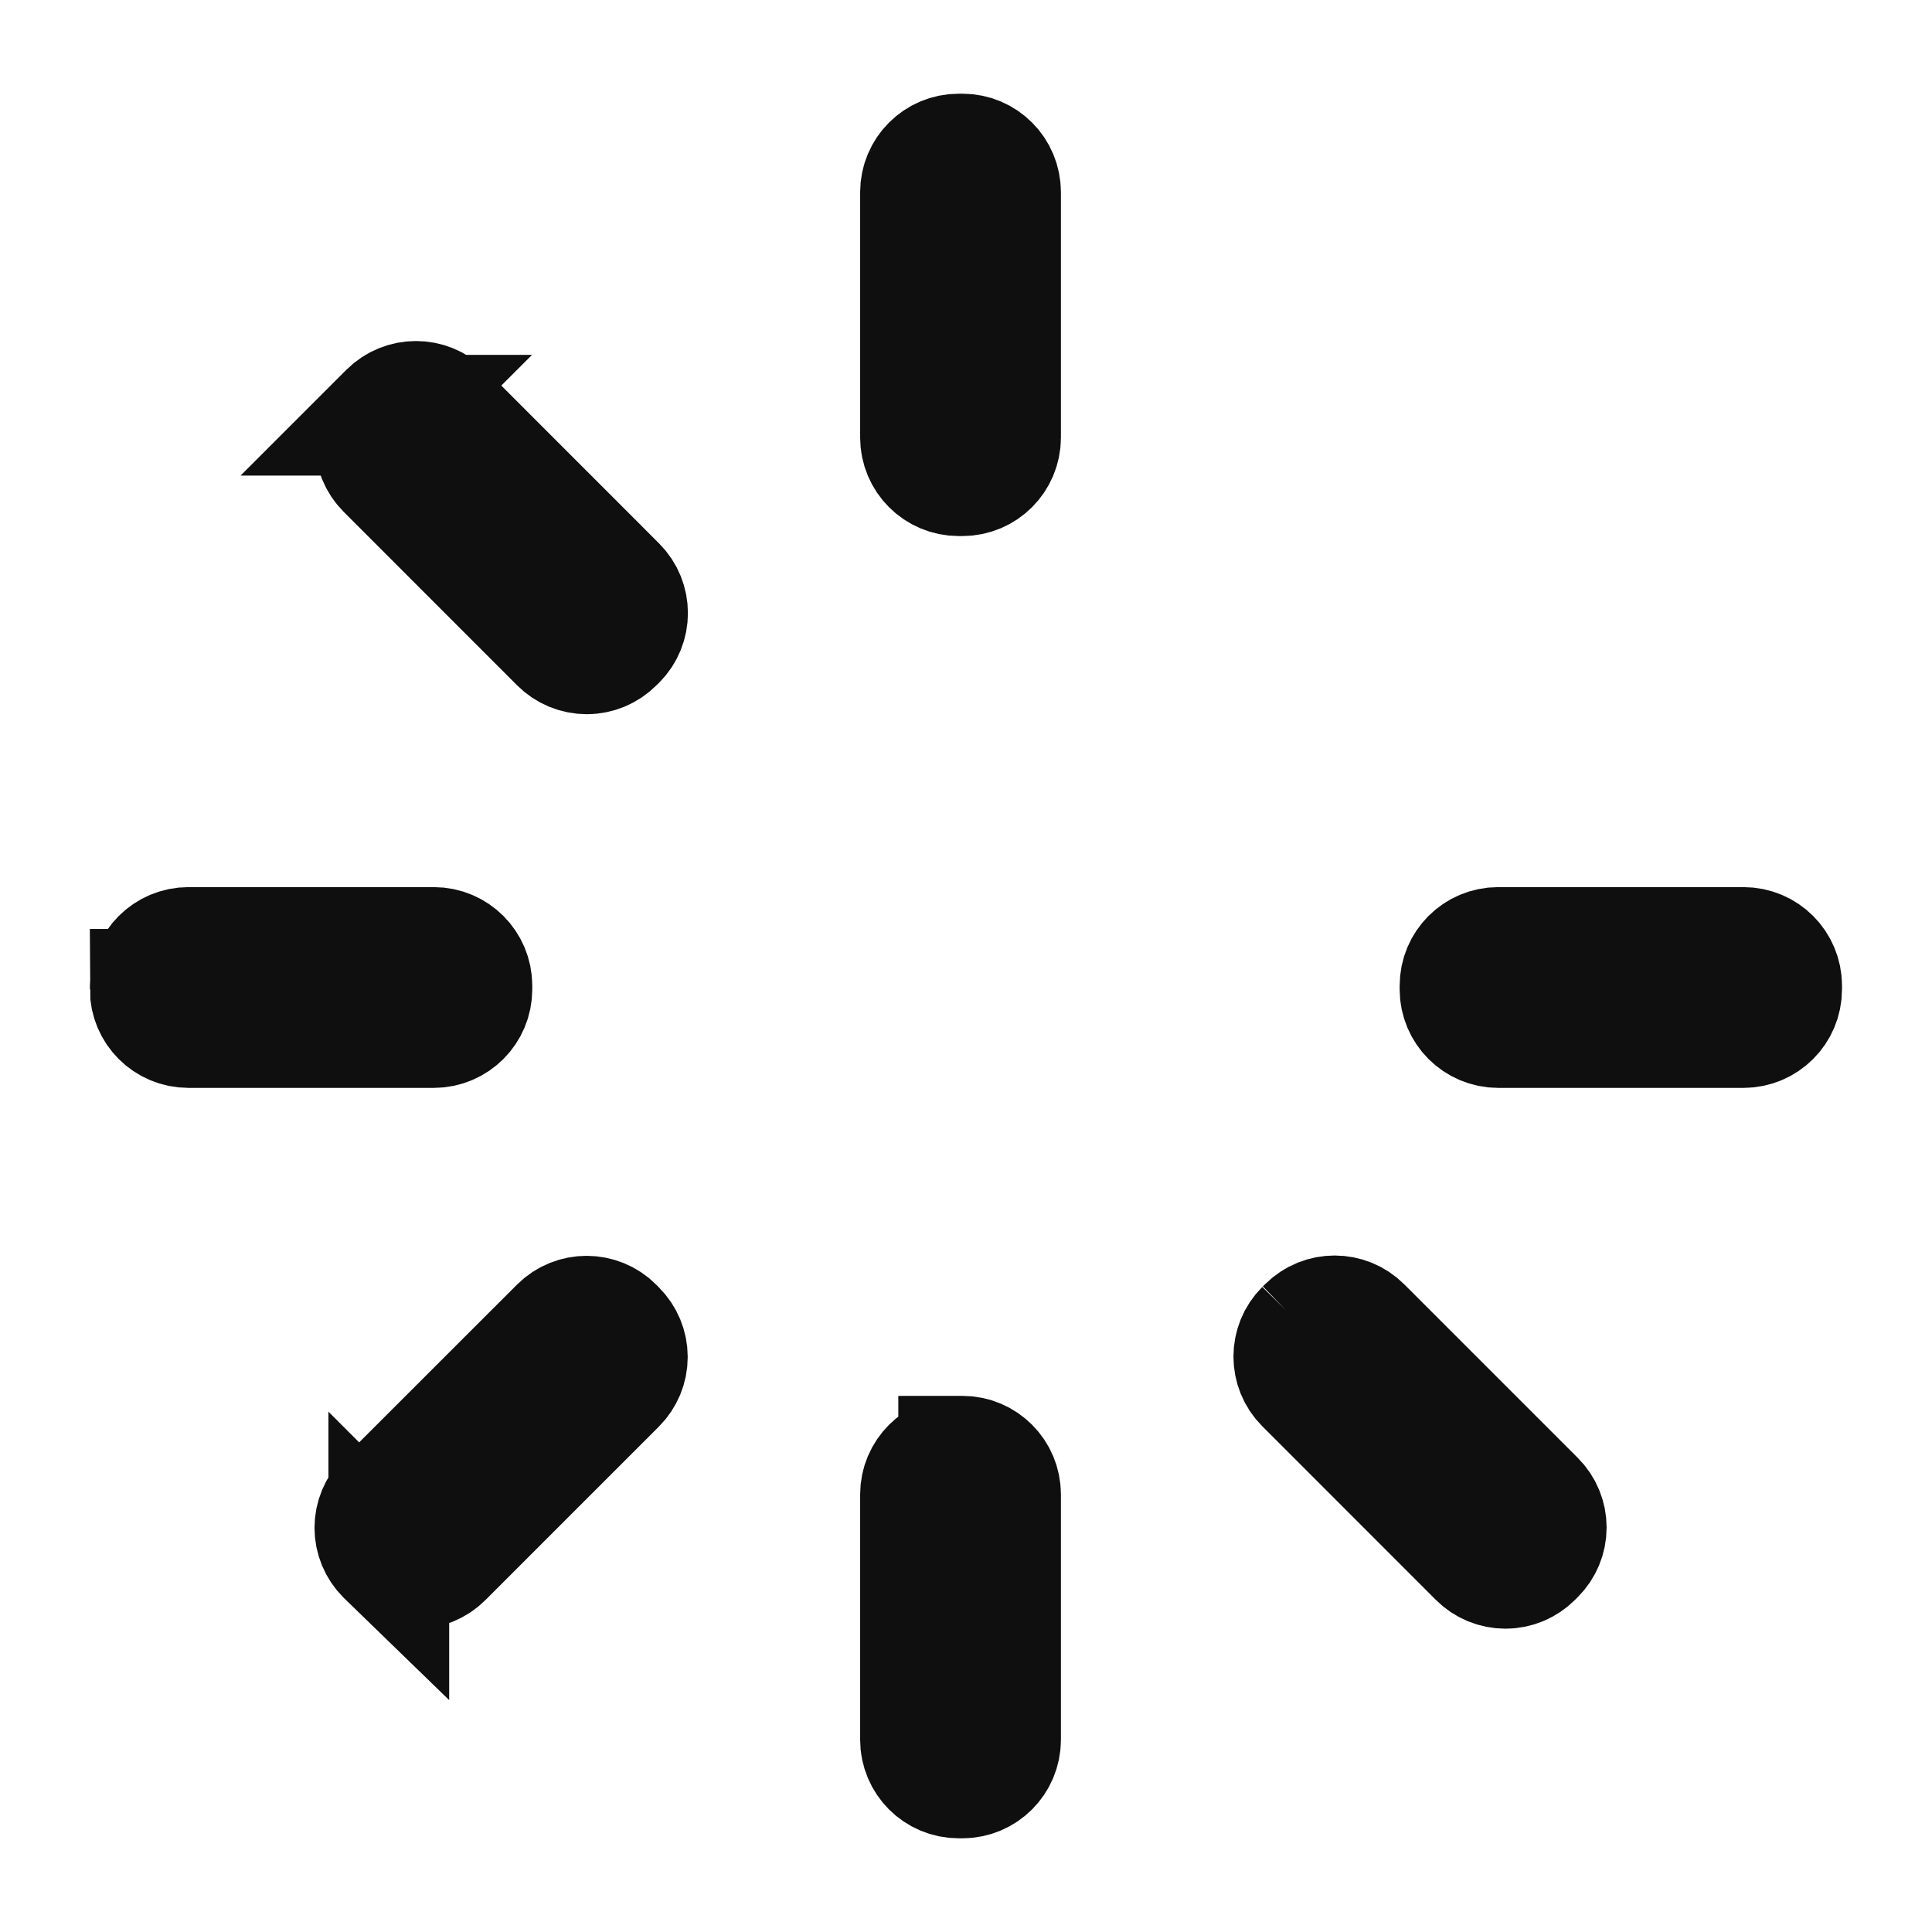
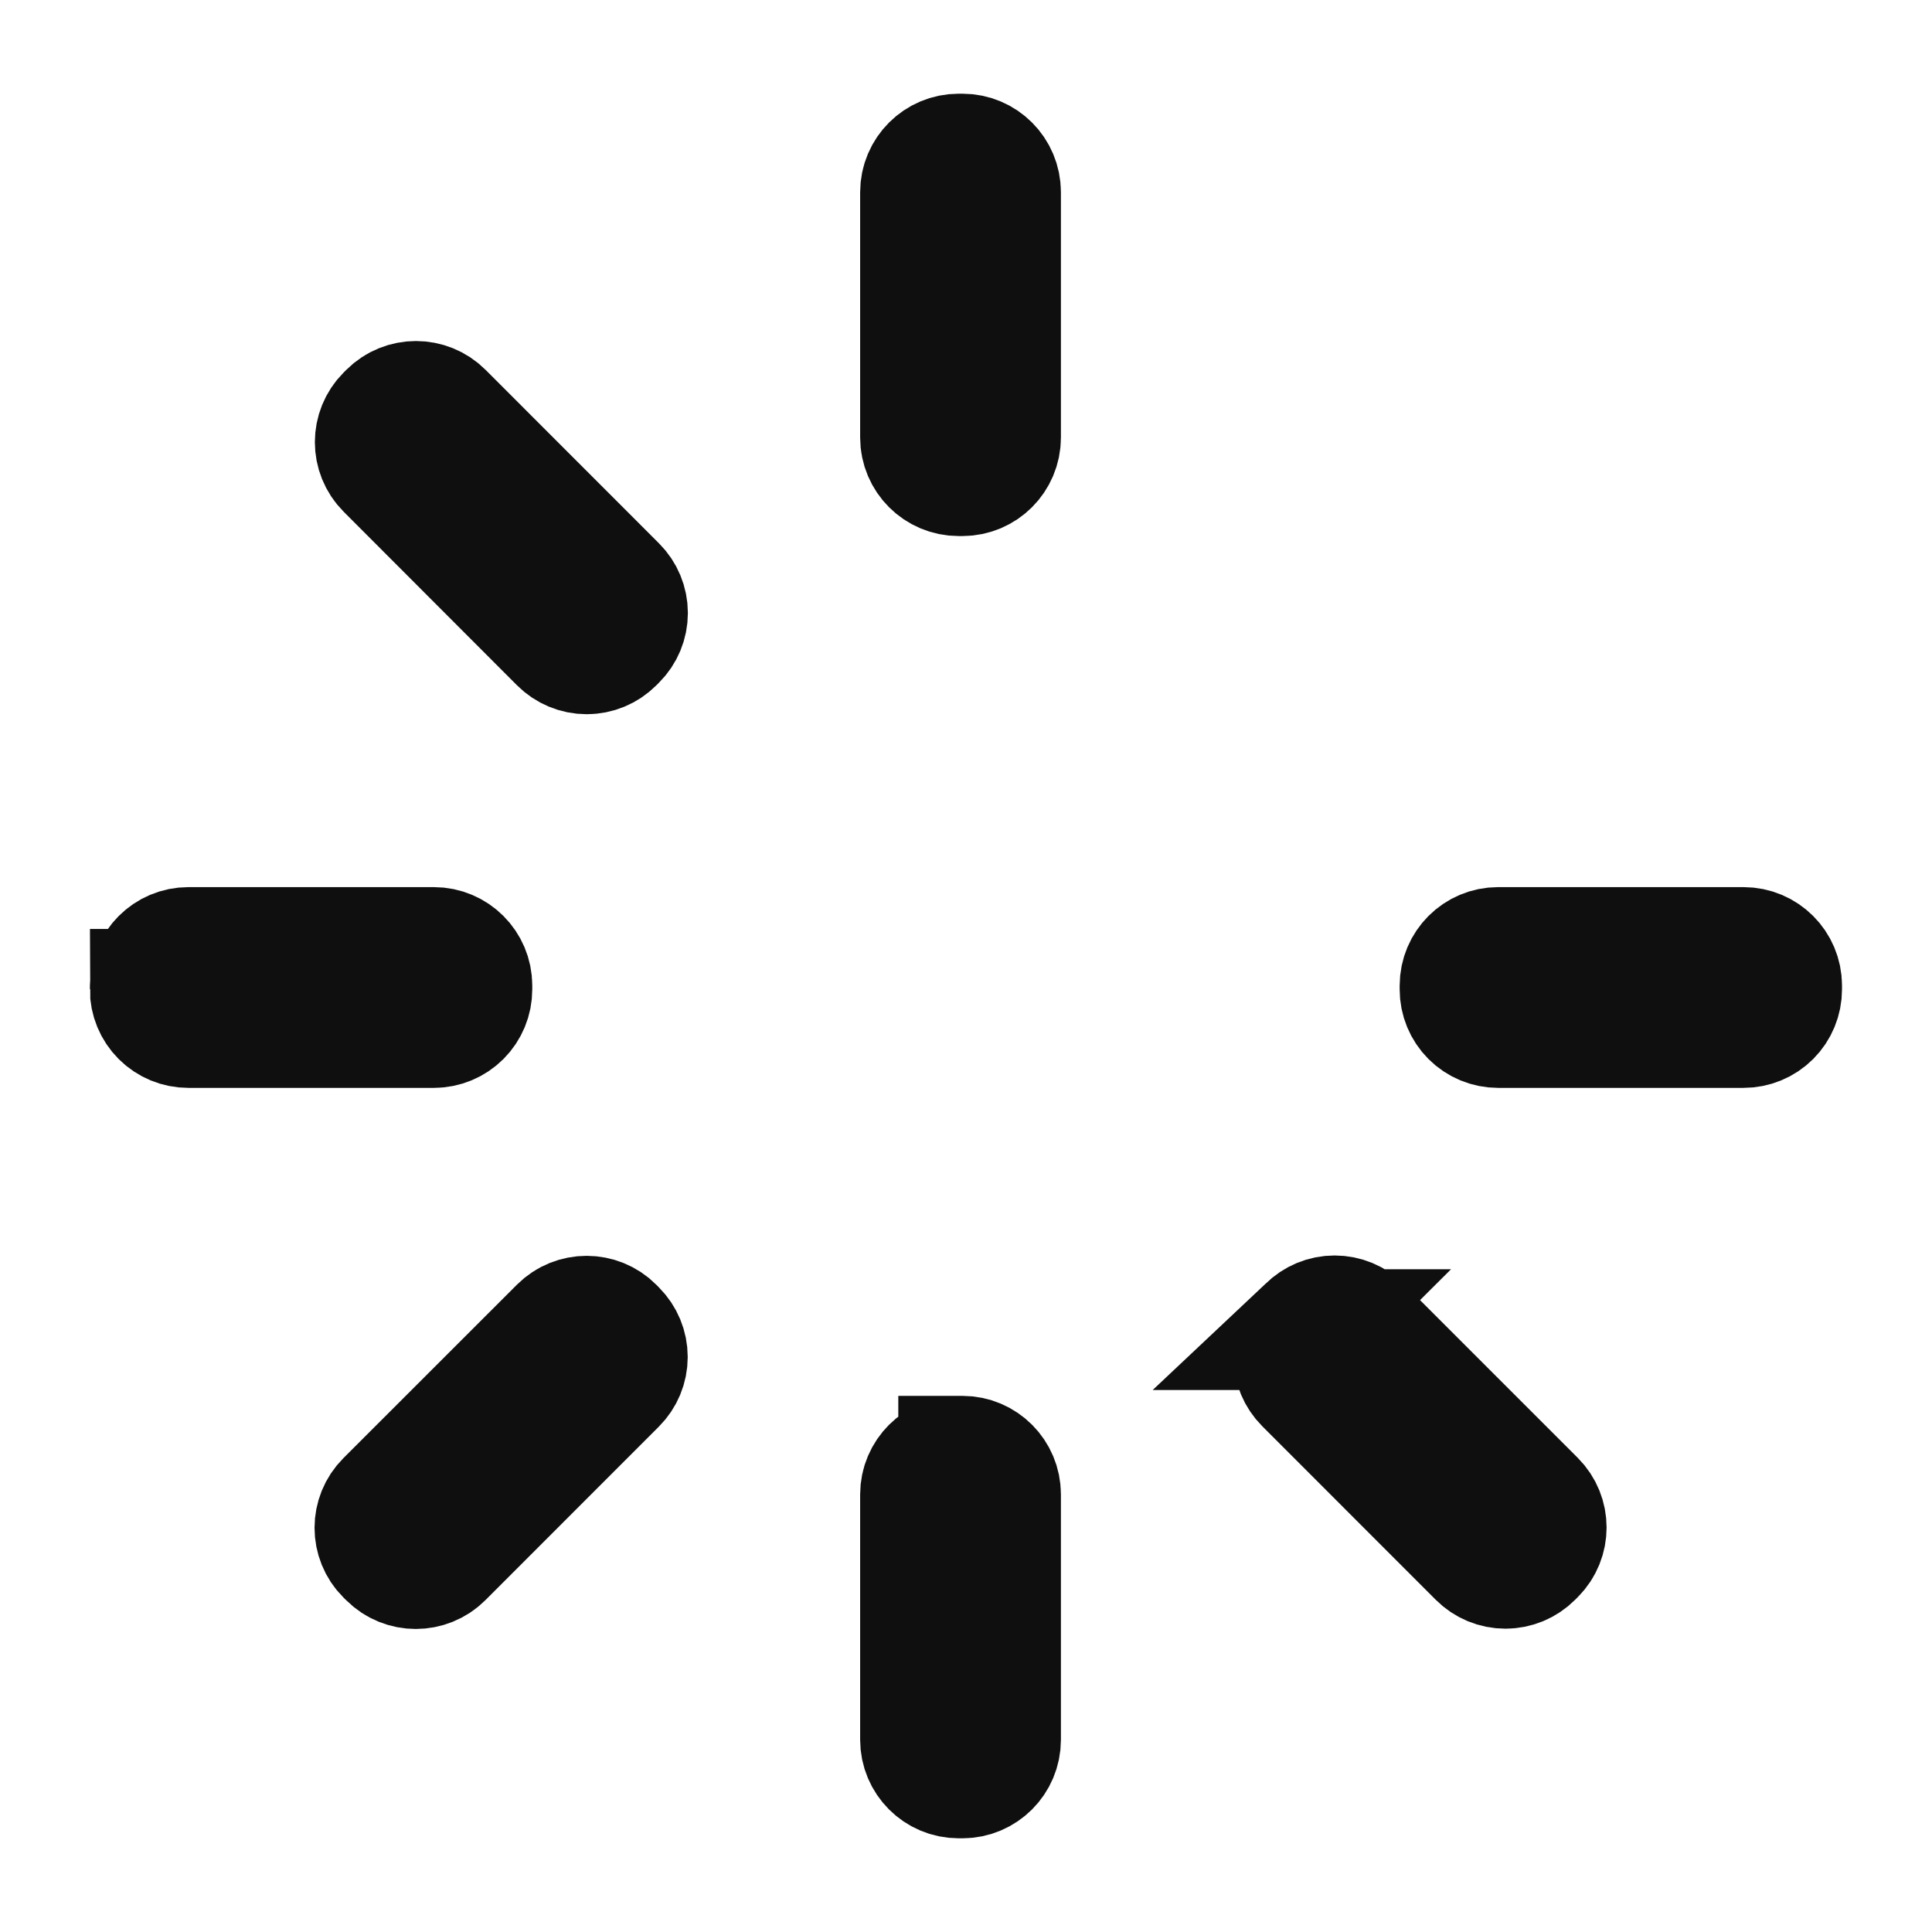
<svg xmlns="http://www.w3.org/2000/svg" width="24" height="24" fill="none">
-   <path d="m4.799 5.158.033-.033a.474.474 0 0 1 .67 0l2.155 2.156a.474.474 0 0 1 0 .67l-.033.032a.473.473 0 0 1-.67 0L4.8 5.828a.474.474 0 0 1 0-.67ZM1.867 12.29v-.046c0-.262.212-.474.474-.474h3.048c.261 0 .473.212.473.474v.046a.474.474 0 0 1-.473.474H2.34a.474.474 0 0 1-.474-.474ZM11.909 1.914h.047c.261 0 .473.212.473.474v3.048a.474.474 0 0 1-.473.473h-.047a.474.474 0 0 1-.474-.473V2.388c0-.262.213-.474.474-.474ZM4.83 19.347l-.034-.033a.473.473 0 0 1 0-.67l2.156-2.155a.474.474 0 0 1 .67 0l.032.033a.473.473 0 0 1 0 .67L5.5 19.346a.474.474 0 0 1-.67 0ZM11.909 18.09h.047c.261 0 .473.213.473.474v3.049a.474.474 0 0 1-.473.473h-.047a.474.474 0 0 1-.474-.473v-3.049c0-.261.213-.473.474-.473ZM18.137 12.29v-.046c0-.262.212-.474.473-.474h3.048c.262 0 .474.212.474.474v.046a.474.474 0 0 1-.474.474H18.61a.474.474 0 0 1-.473-.474ZM16.21 16.518l.034-.033a.474.474 0 0 1 .67 0l2.155 2.155a.473.473 0 0 1 0 .67l-.033.033a.473.473 0 0 1-.67 0l-2.155-2.156a.474.474 0 0 1 0-.67Z" stroke="#0F0F0F" stroke-width="1.5" />
+   <path d="m4.799 5.158.033-.033a.474.474 0 0 1 .67 0L7.656 7.28a.473.473 0 0 1 0 .67l-.033.033a.473.473 0 0 1-.67 0L4.8 5.827a.474.474 0 0 1 0-.67ZM1.867 12.29v-.046c0-.262.212-.474.474-.474h3.048c.261 0 .473.212.473.473v.047a.473.473 0 0 1-.473.474H2.34a.473.473 0 0 1-.474-.474ZM11.909 1.914h.047c.261 0 .473.212.473.474v3.048a.474.474 0 0 1-.473.473h-.047a.474.474 0 0 1-.474-.473V2.388c0-.262.213-.474.474-.474ZM4.83 19.347l-.034-.033a.474.474 0 0 1 0-.67l2.156-2.155a.474.474 0 0 1 .67 0l.032.033a.473.473 0 0 1 0 .67L5.5 19.347a.474.474 0 0 1-.67 0ZM11.909 18.09h.047c.261 0 .473.213.473.474v3.048a.474.474 0 0 1-.473.474h-.047a.474.474 0 0 1-.474-.474v-3.048c0-.261.213-.473.474-.473ZM18.137 12.29v-.046c0-.262.212-.474.473-.474h3.048c.262 0 .474.212.474.473v.047a.473.473 0 0 1-.474.474H18.61a.473.473 0 0 1-.473-.474ZM16.21 16.517l.034-.032a.473.473 0 0 1 .67 0l2.155 2.155a.474.474 0 0 1 0 .67l-.033.033a.473.473 0 0 1-.67 0l-2.155-2.156a.473.473 0 0 1 0-.67Z" stroke="#0F0F0F" stroke-width="1.5" />
</svg>
